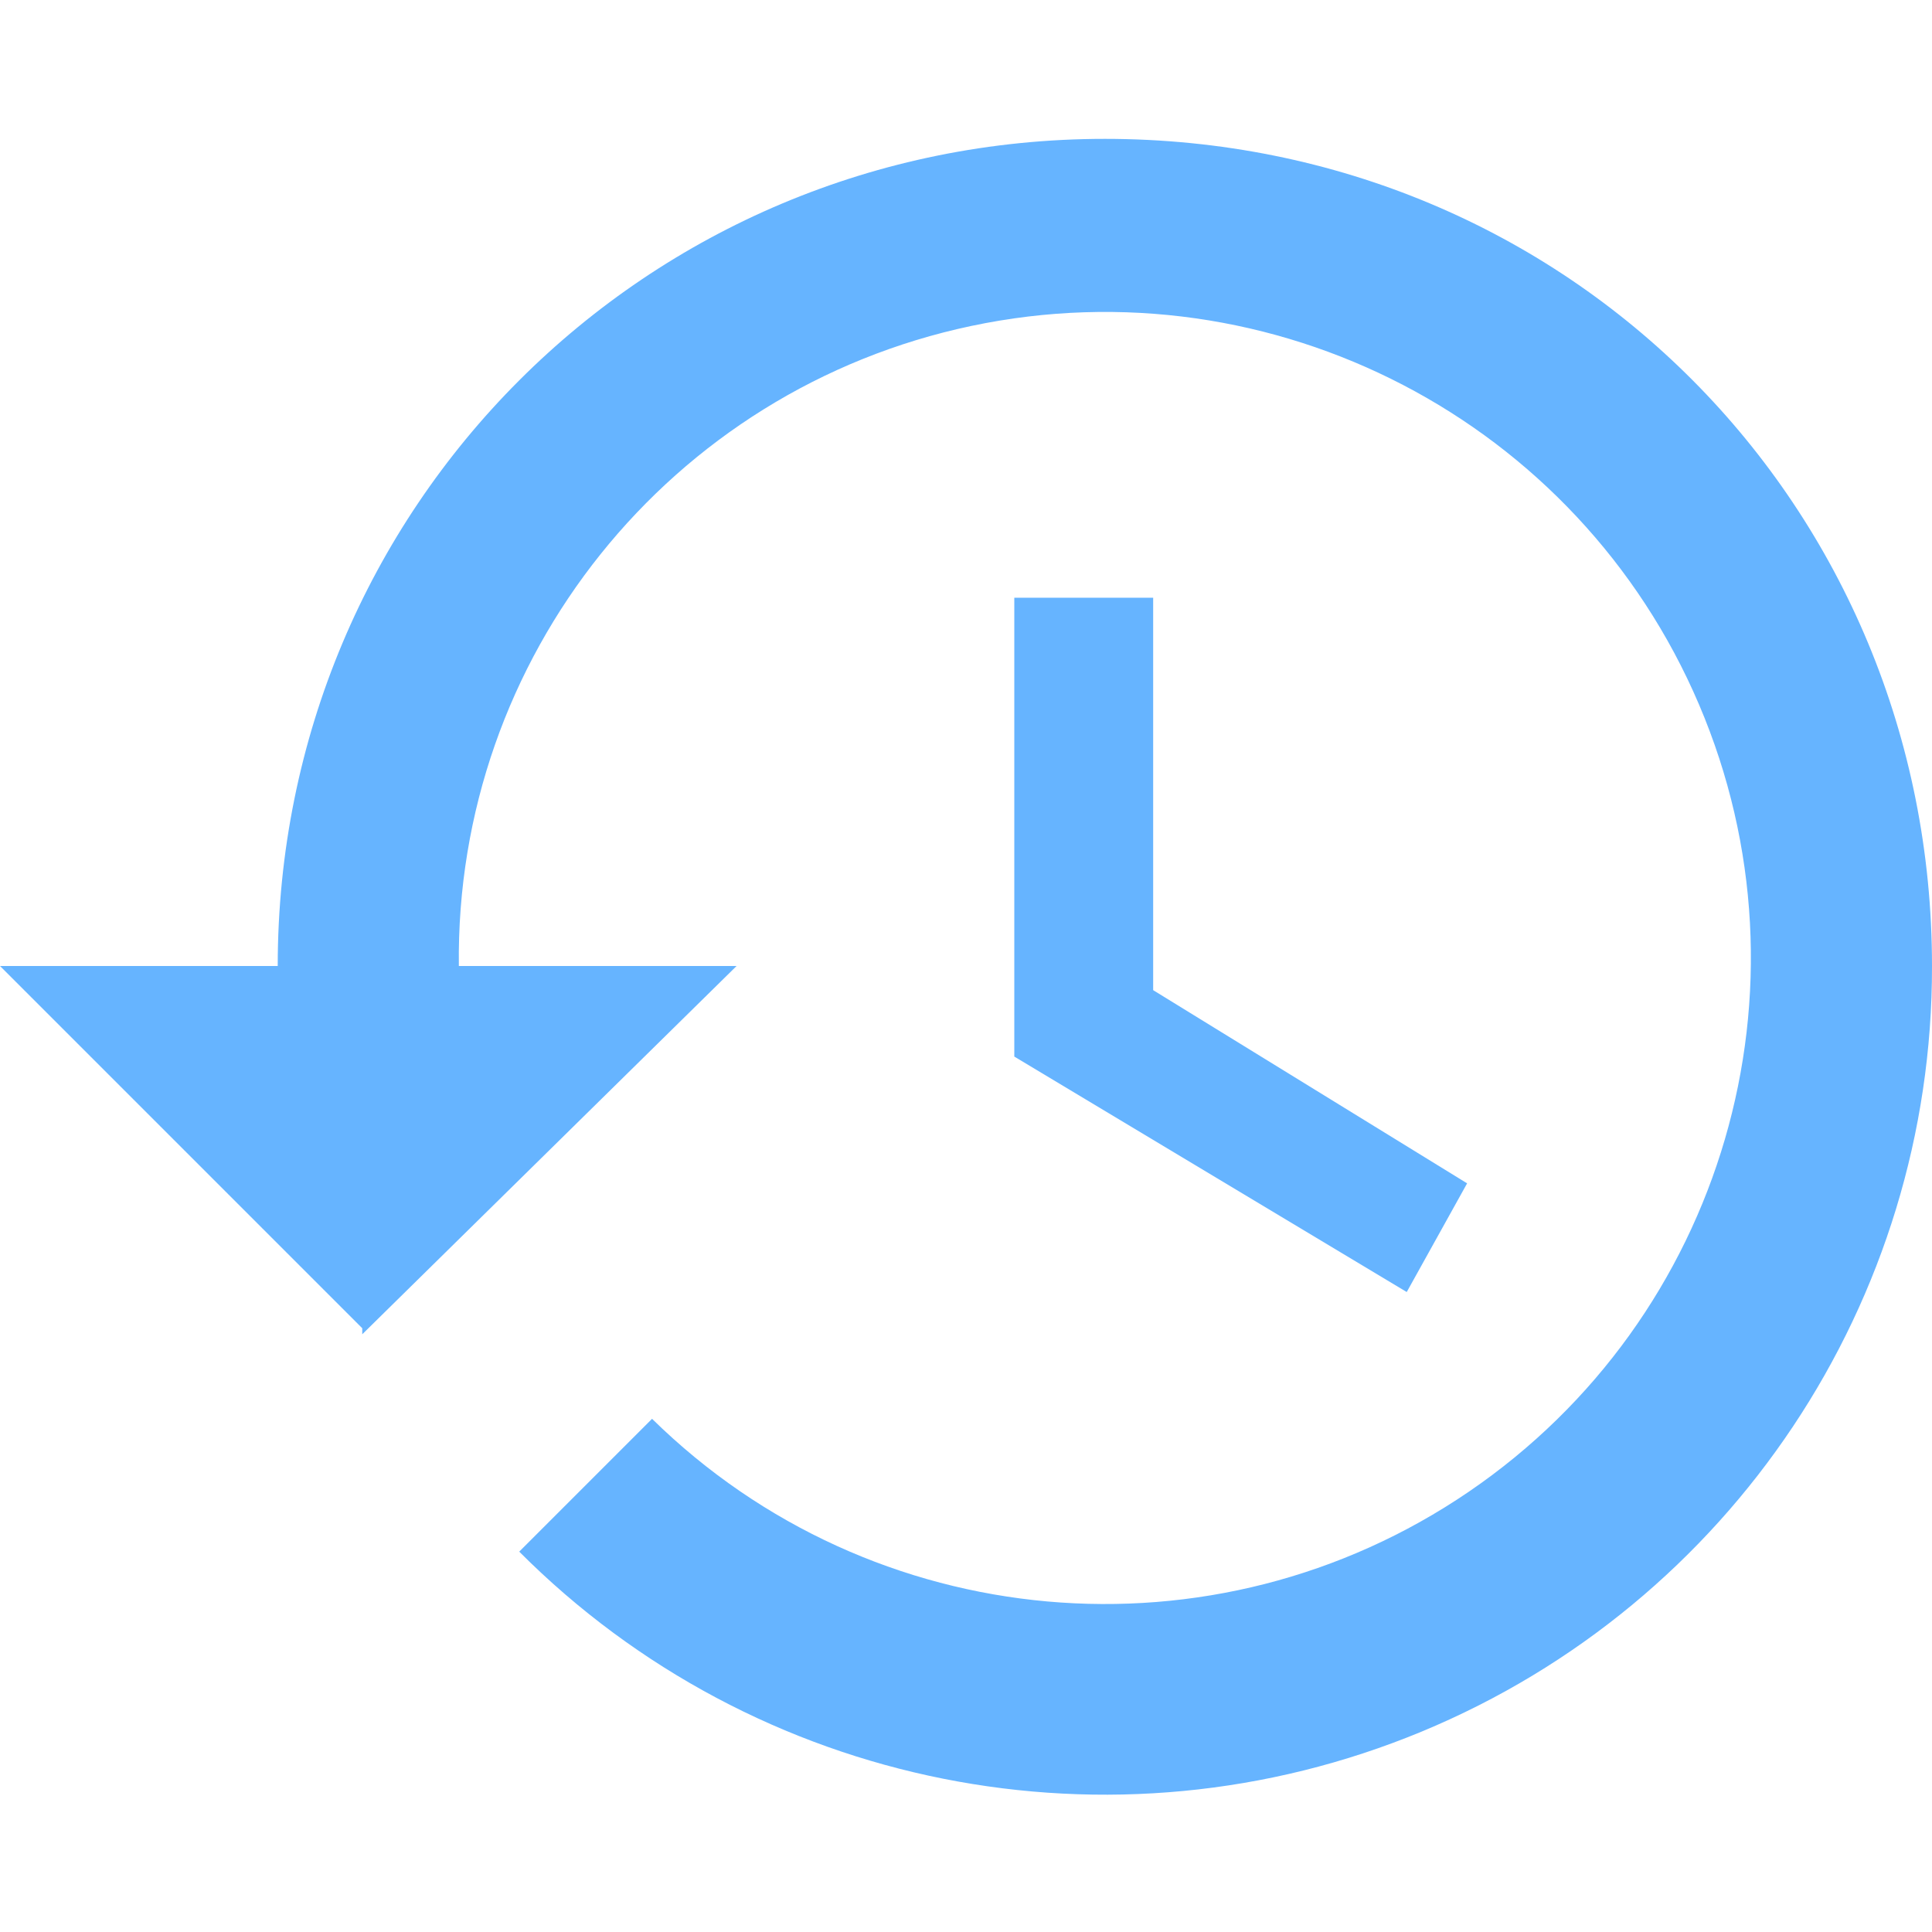
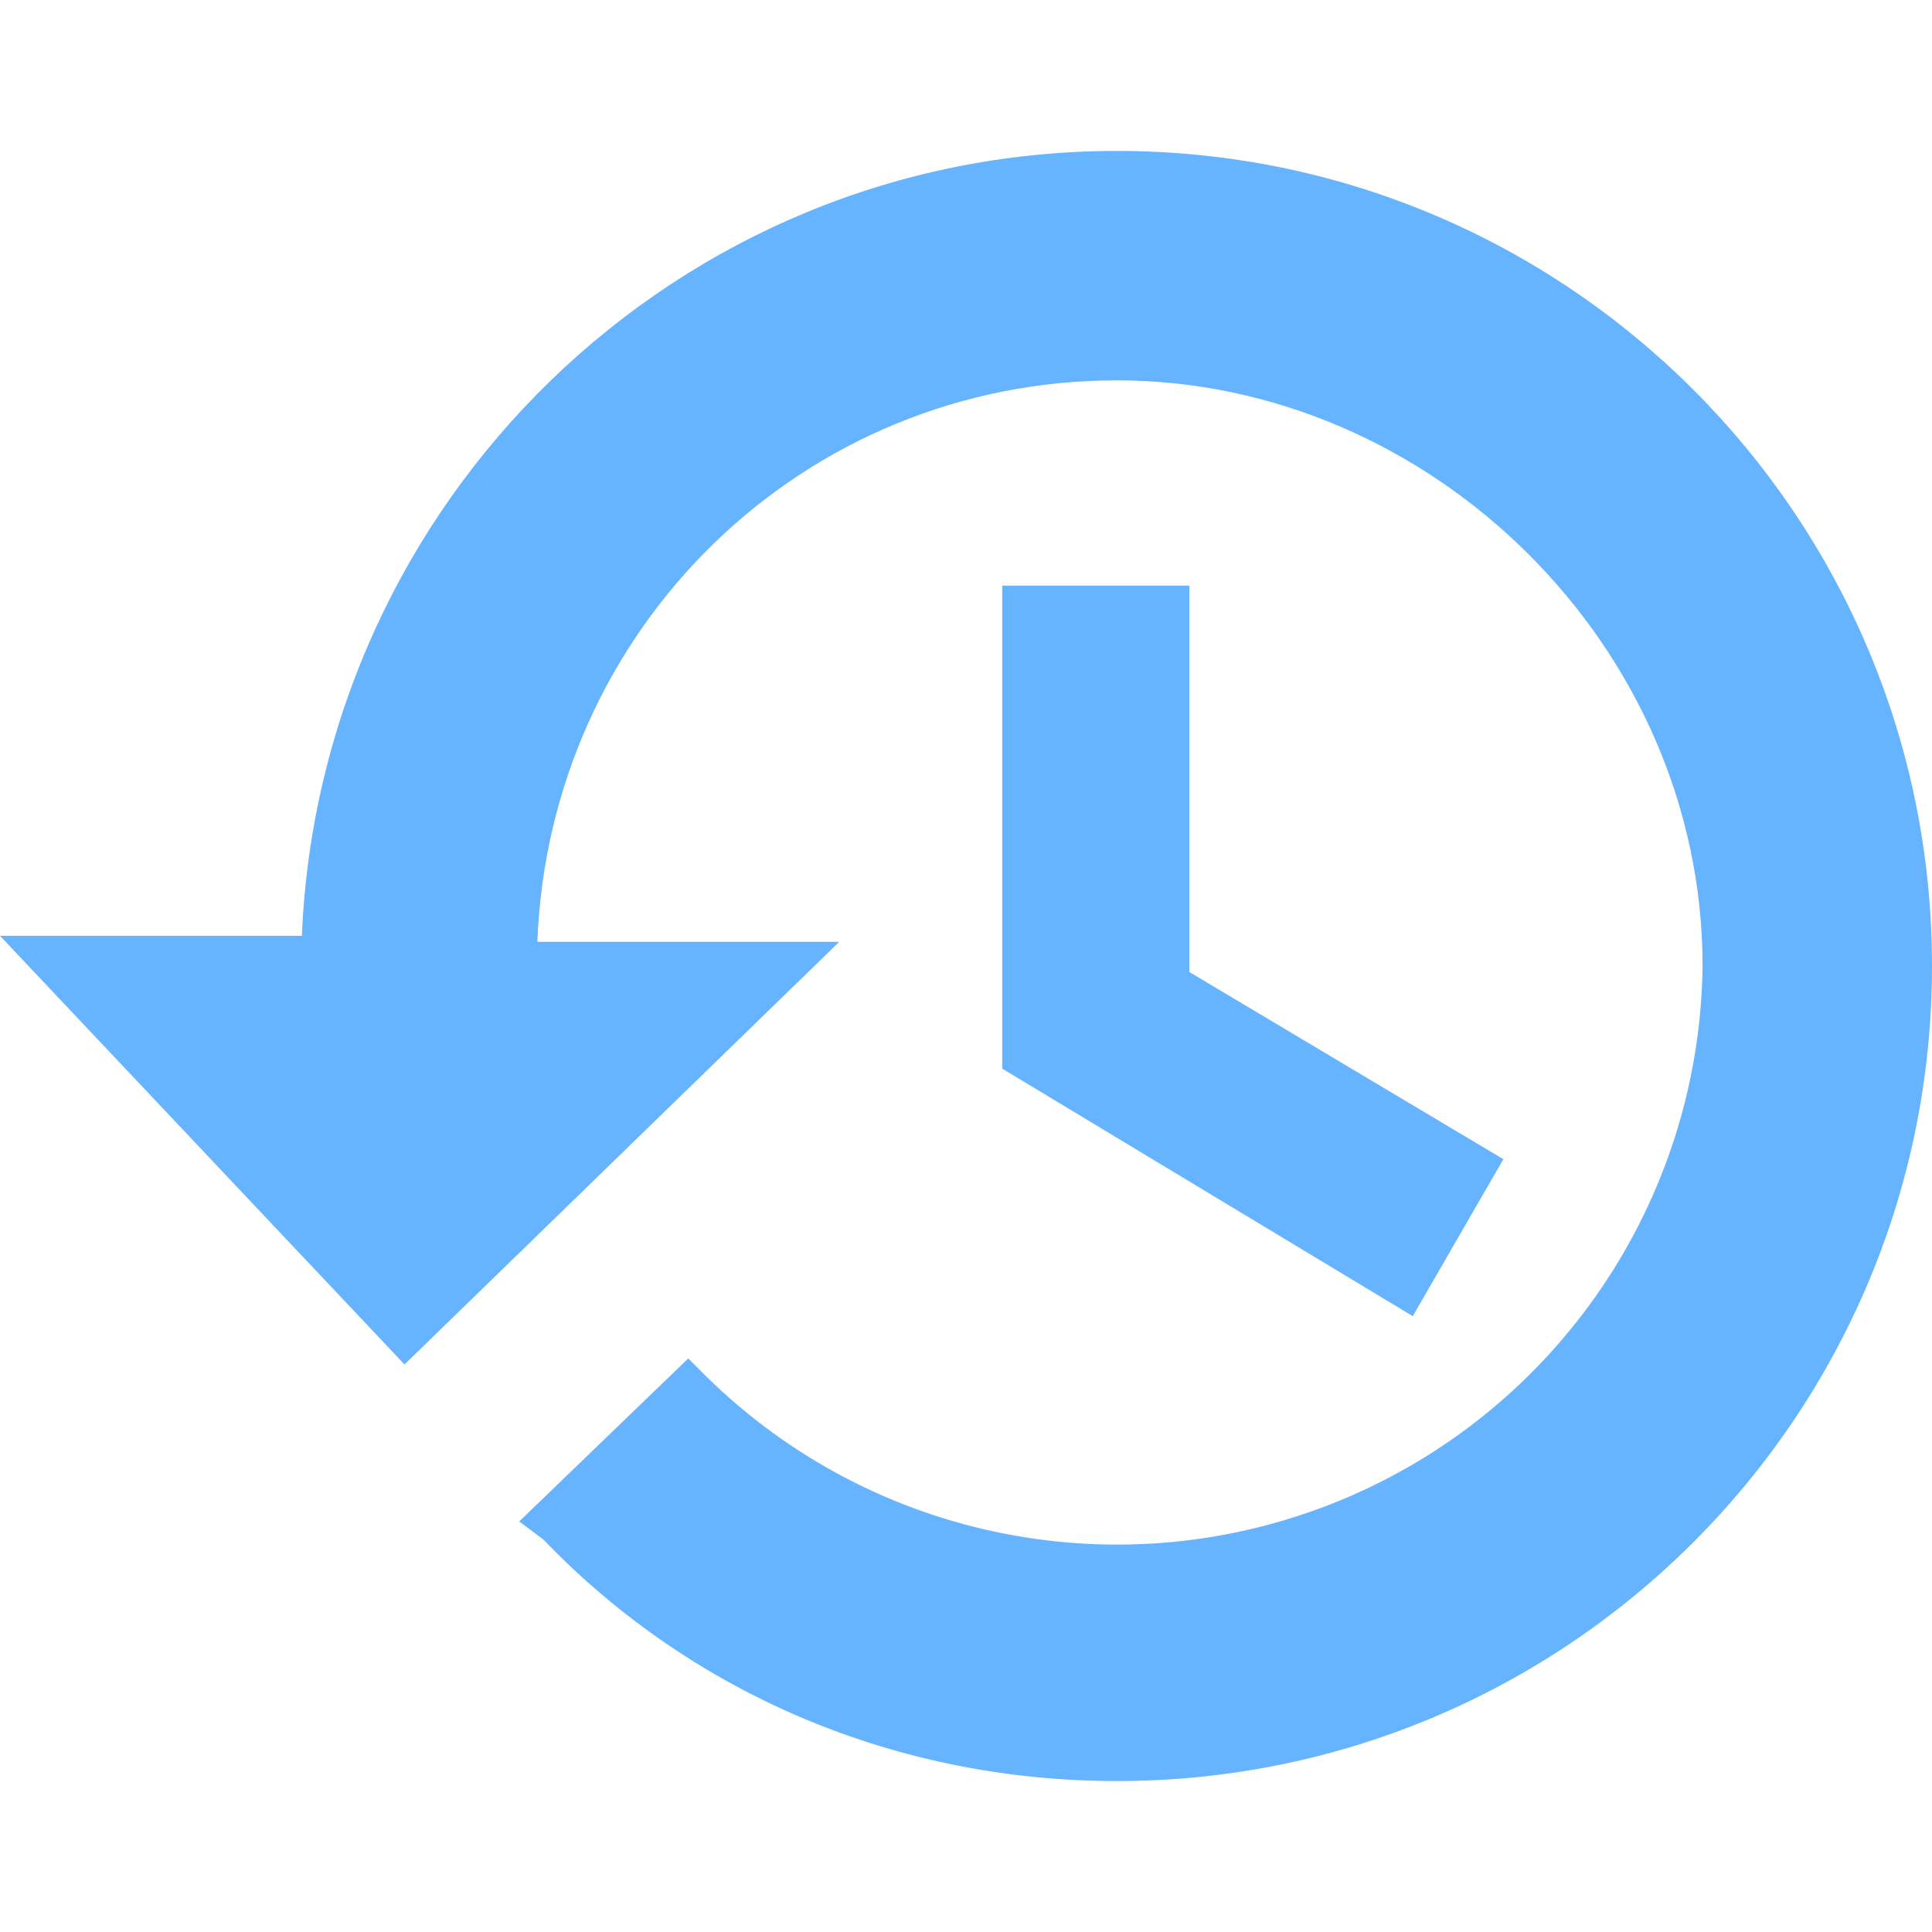
<svg xmlns="http://www.w3.org/2000/svg" viewBox="0 0 32 32">
-   <path d="M18.3 2.3C10.7 2.3 4.6 8.4 4.6 16H0l6 6v.1l6.2-6.1H7.6a10.7 10.7 0 1 1 3.2 7.5l-2.2 2.2A13.7 13.7 0 0 0 32 16C32 8.4 26 2.3 18.3 2.3Zm-1.5 7.6v7.6l6.5 3.9 1-1.8-5.2-3.2V9.9h-2.3Z" fill="#66b4ff" />
+   <path fill="#66b4ff" d="M18.5 2.5c-7.3 0-13.2 5.8-13.5 13H0l6.7 7.1 7.2-7h-5c.2-5.2 4.4-9.3 9.6-9.3s9.7 4.4 9.7 9.7a9.7 9.7 0 0 1-16.5 6.8l-.3-.3-2.8 2.7.4.3c2.5 2.6 5.9 4 9.5 4a13.5 13.5 0 0 0 0-27Z" />
+   <path fill="#66b4ff" d="M16.6 9.7v8l6.8 4.1 1.5-2.6-5.2-3.1V9.7h-3.1z" />
</svg>
